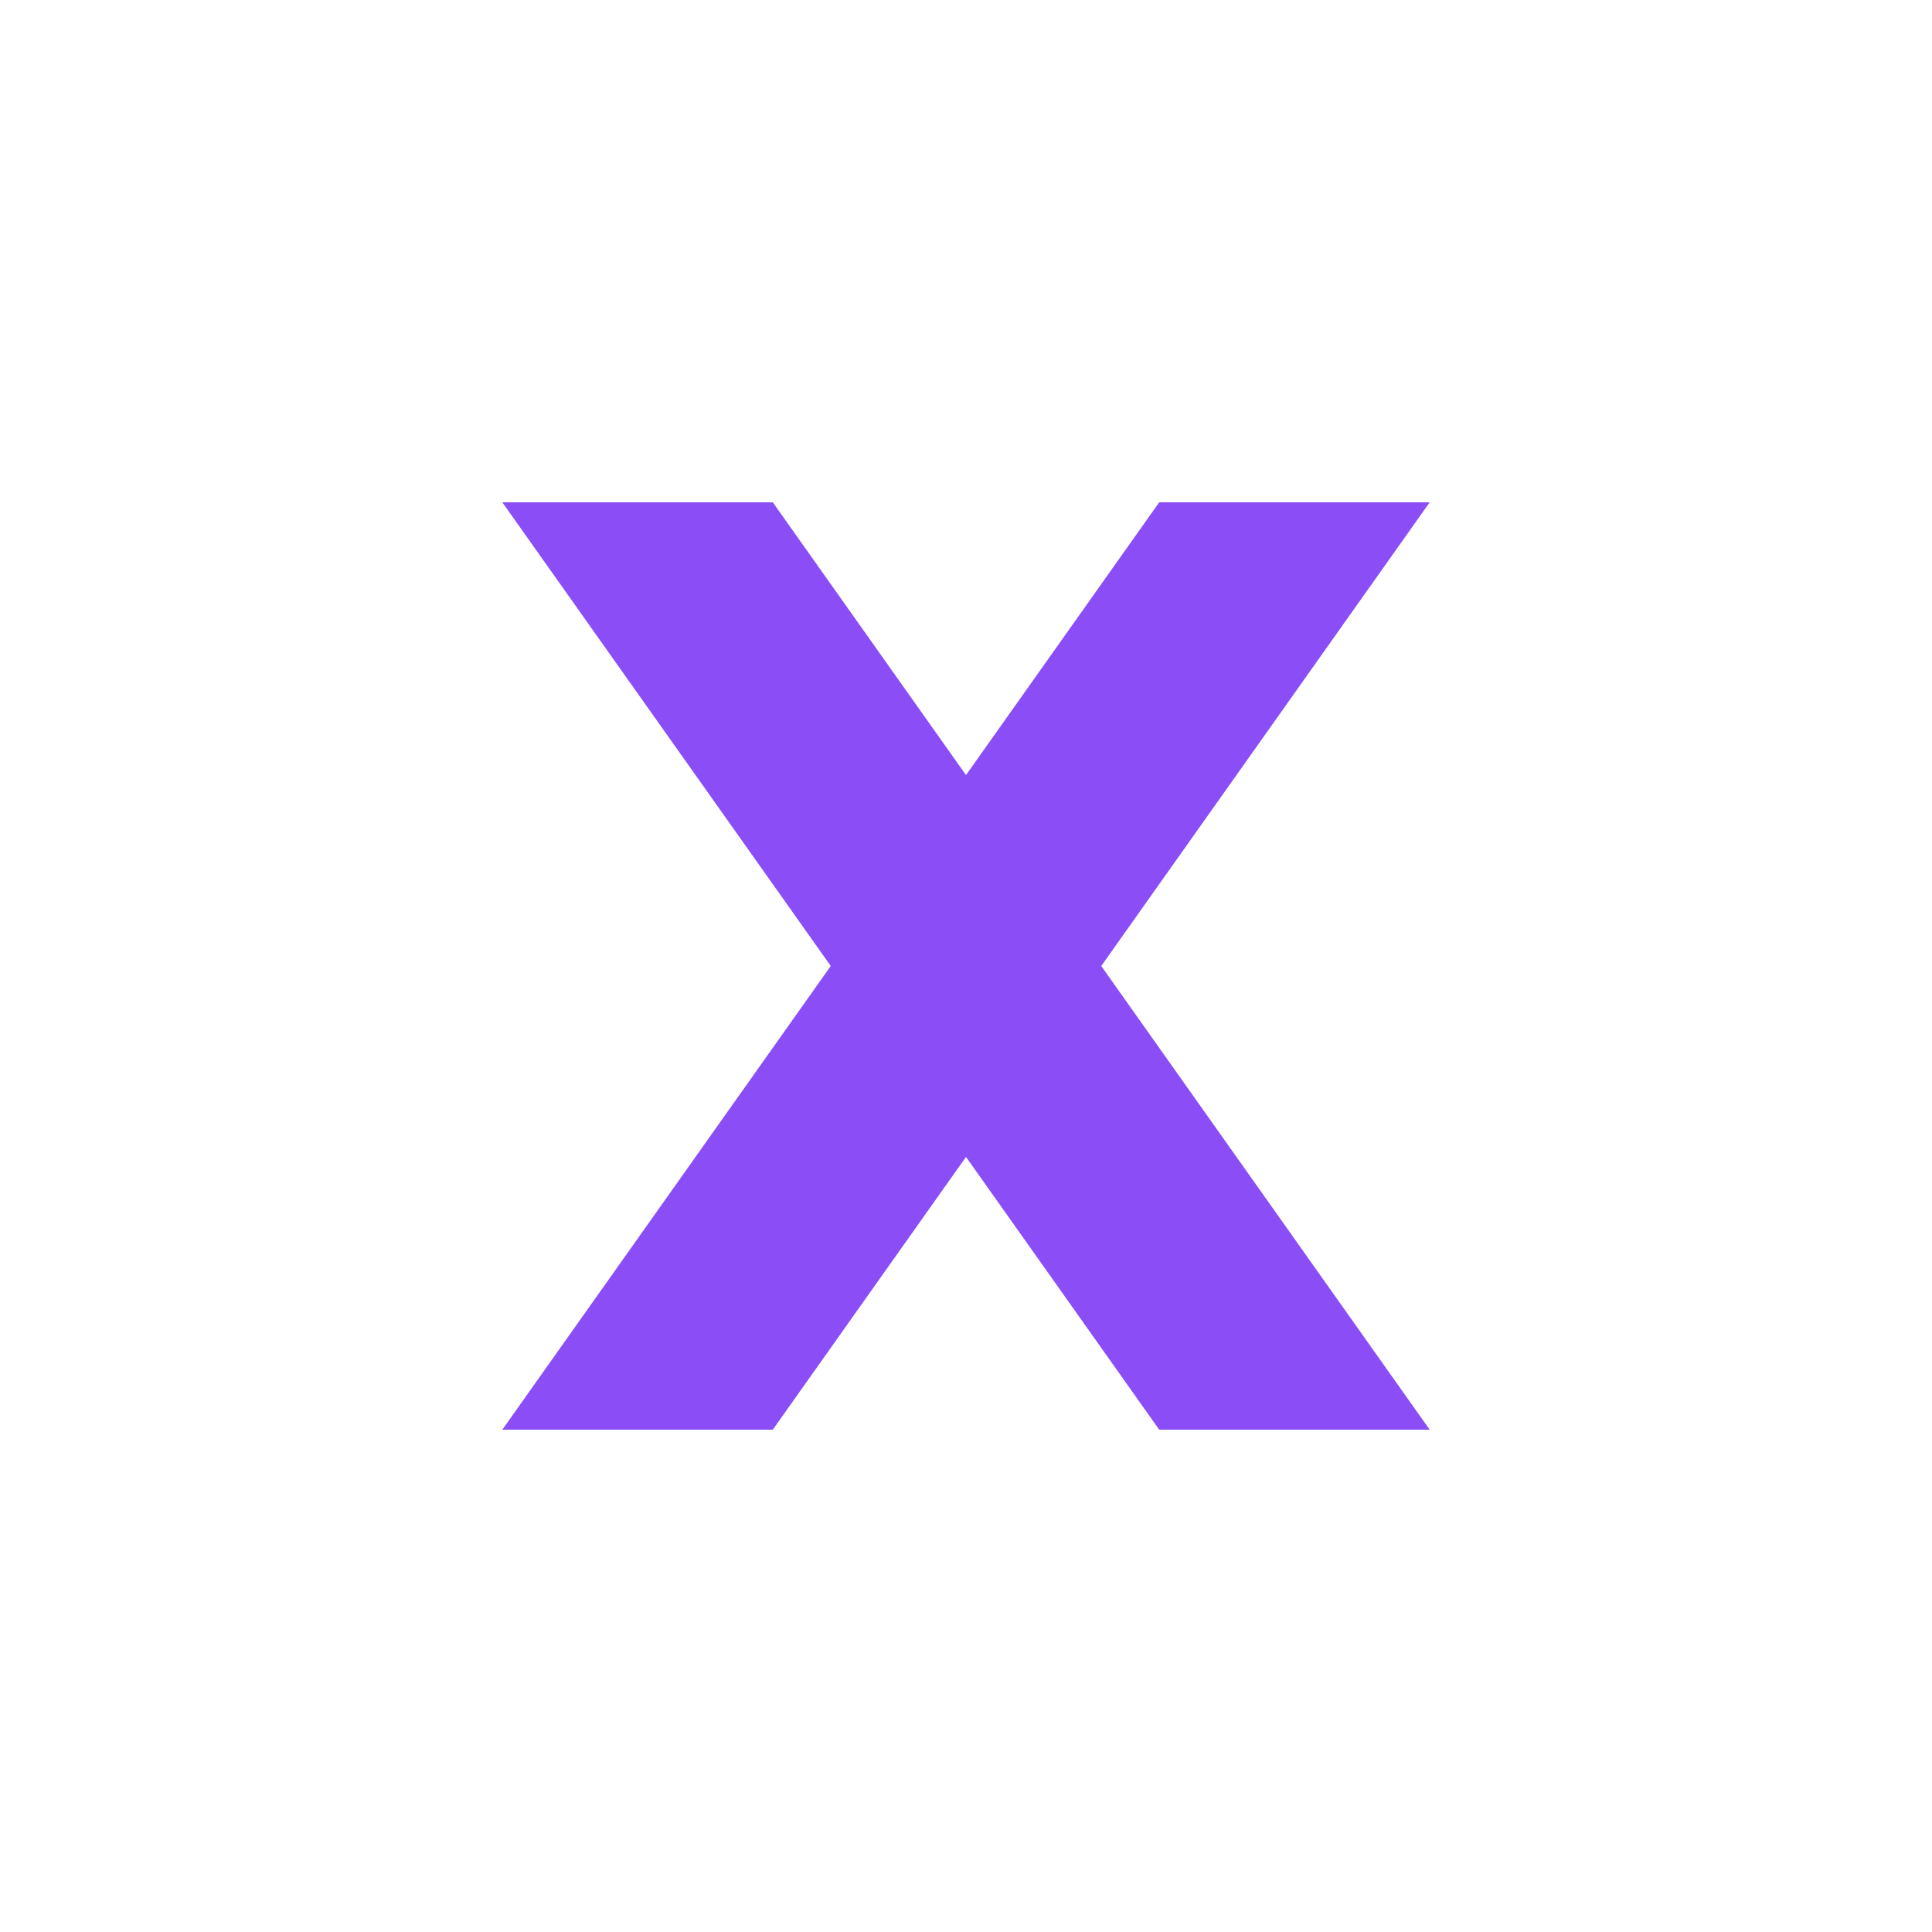
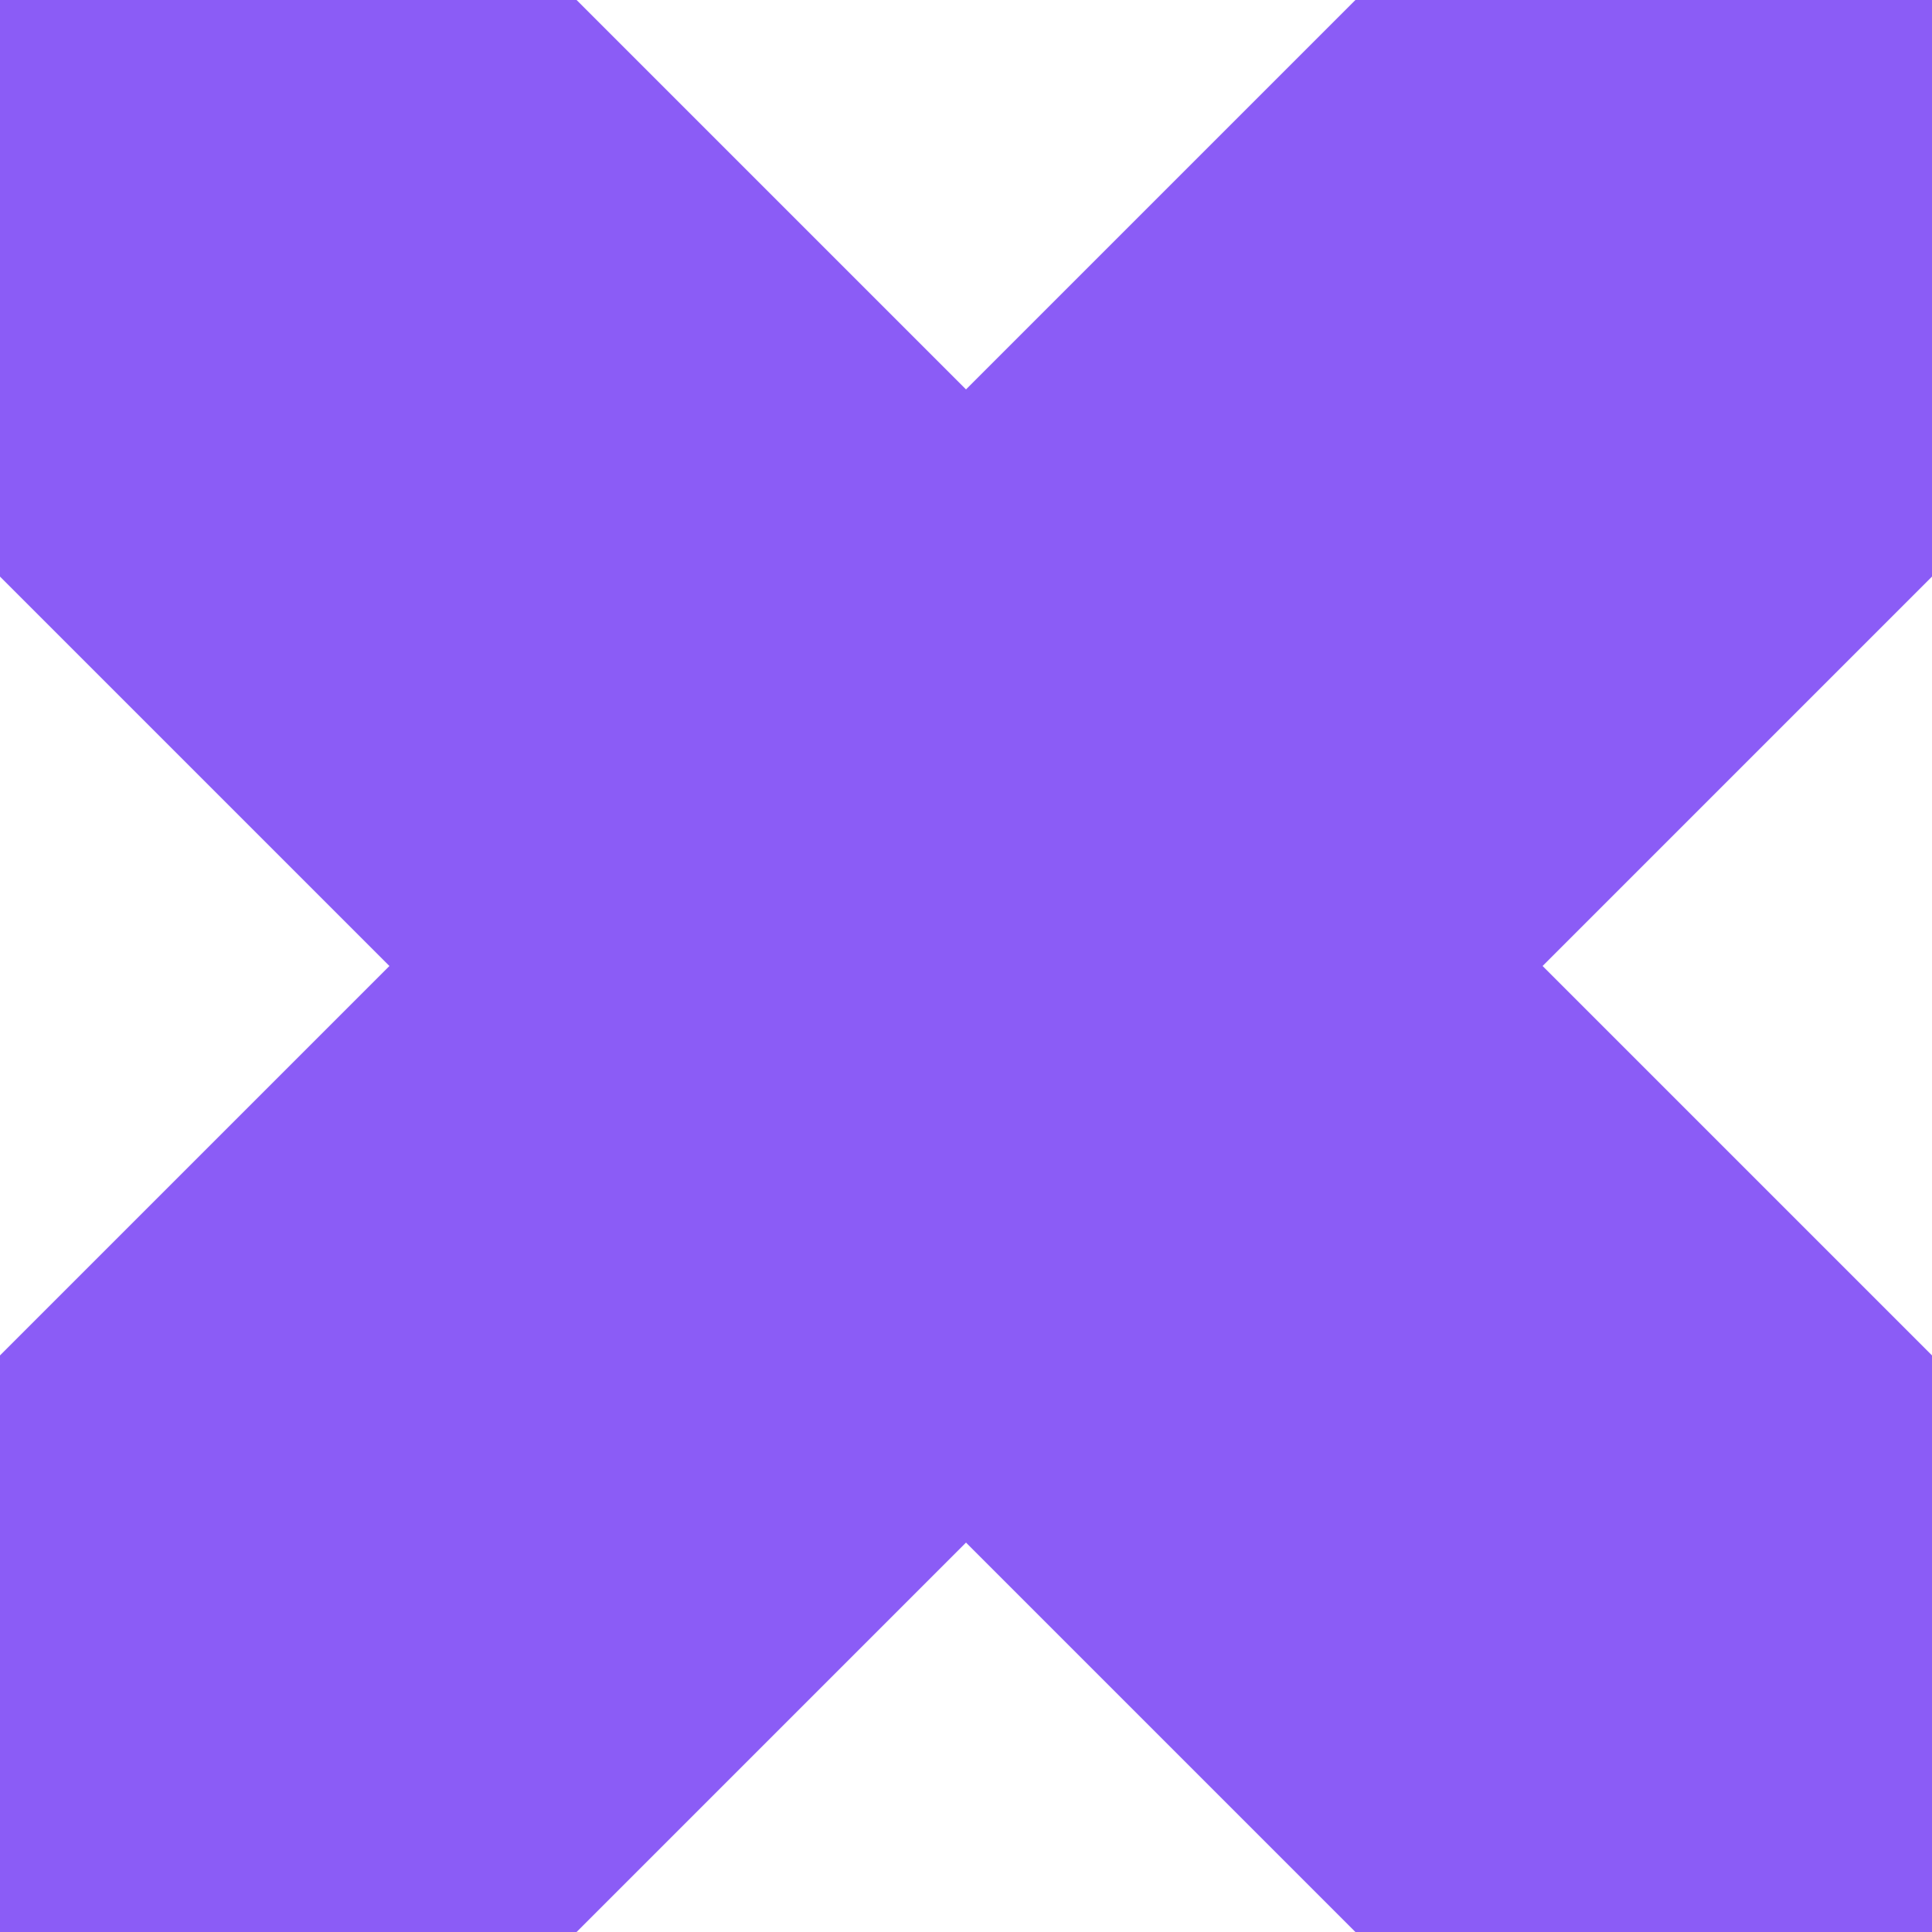
- <svg xmlns="http://www.w3.org/2000/svg" viewBox="0 0 100 100" role="img" aria-label="TECXMATE">
-   <g fill="#8b4df6">
-     <path d="M26 26 L40 26 L74 74 L60 74 Z" />
-     <path d="M60 26 L74 26 L40 74 L26 74 Z" />
+ <svg xmlns="http://www.w3.org/2000/svg" viewBox="0 0 640 640" role="img" aria-label="TECXMATE">
+   <g fill="#8b5cf6">
+     <path d="M0 0 L191 0 L640 449 L640 640 L449 640 L0 191 Z" />
+     <path d="M640 0 L449 0 L0 449 L0 640 L191 640 L640 191 Z" />
  </g>
</svg>
